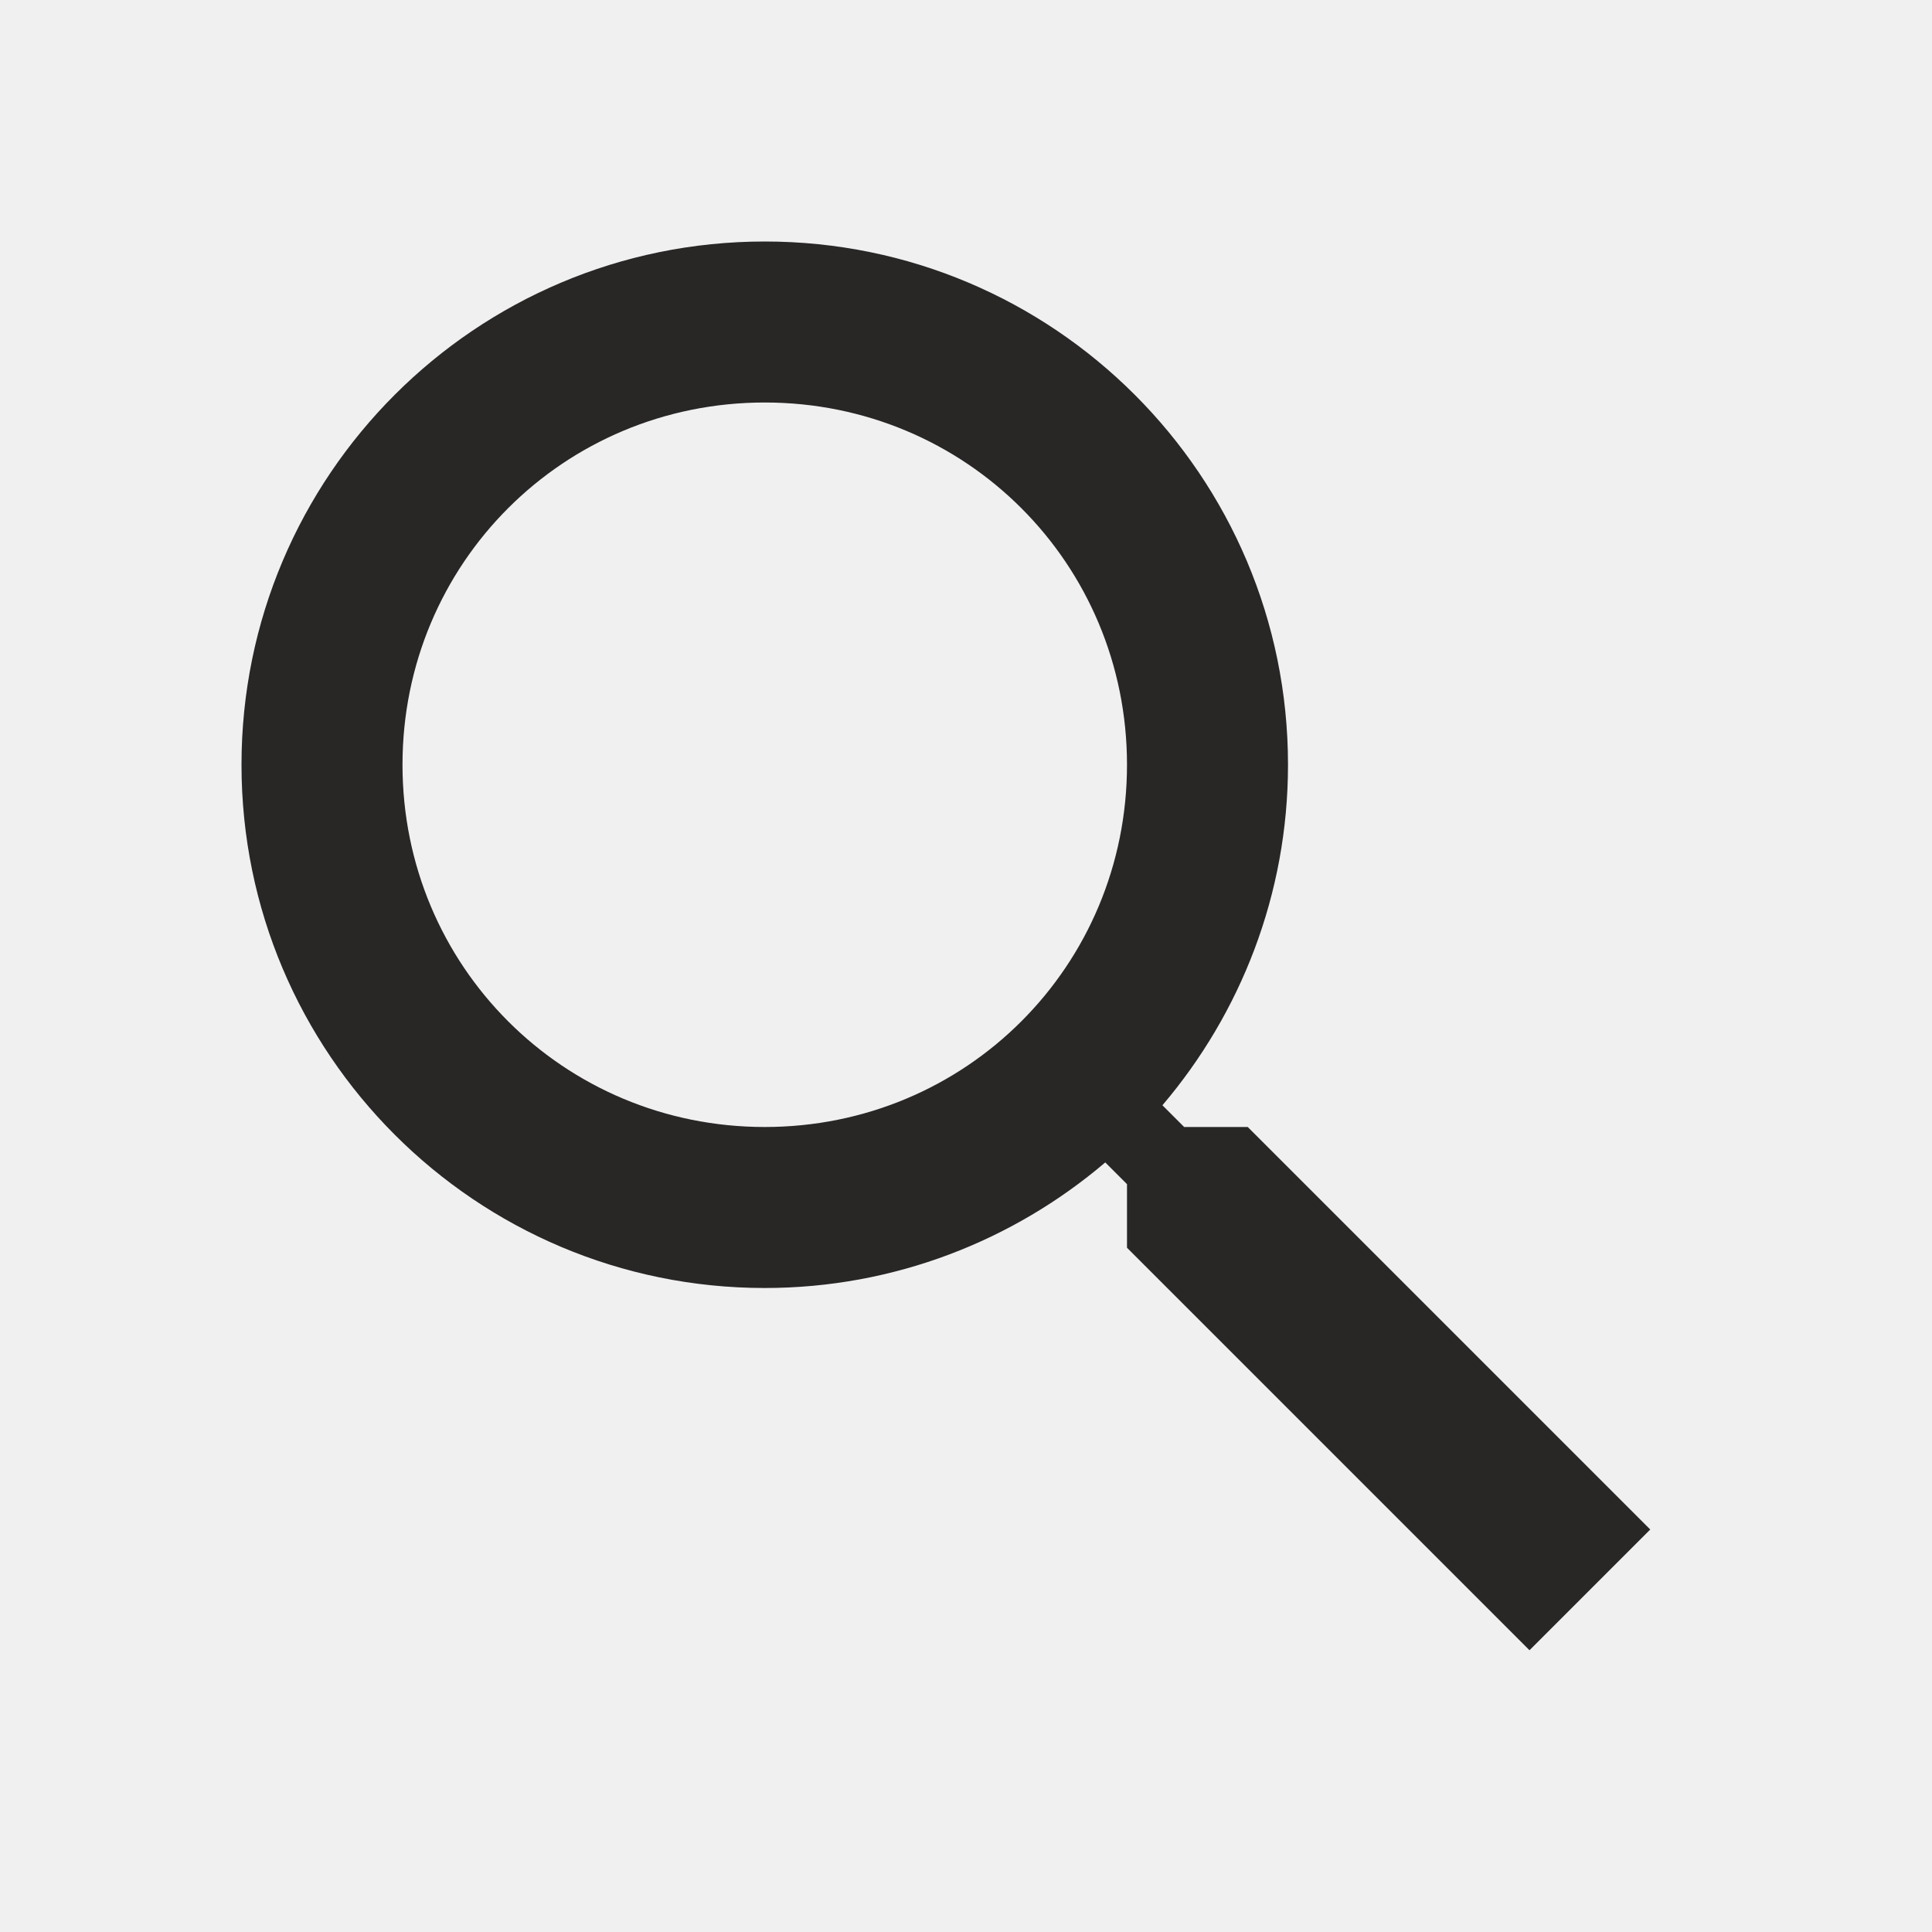
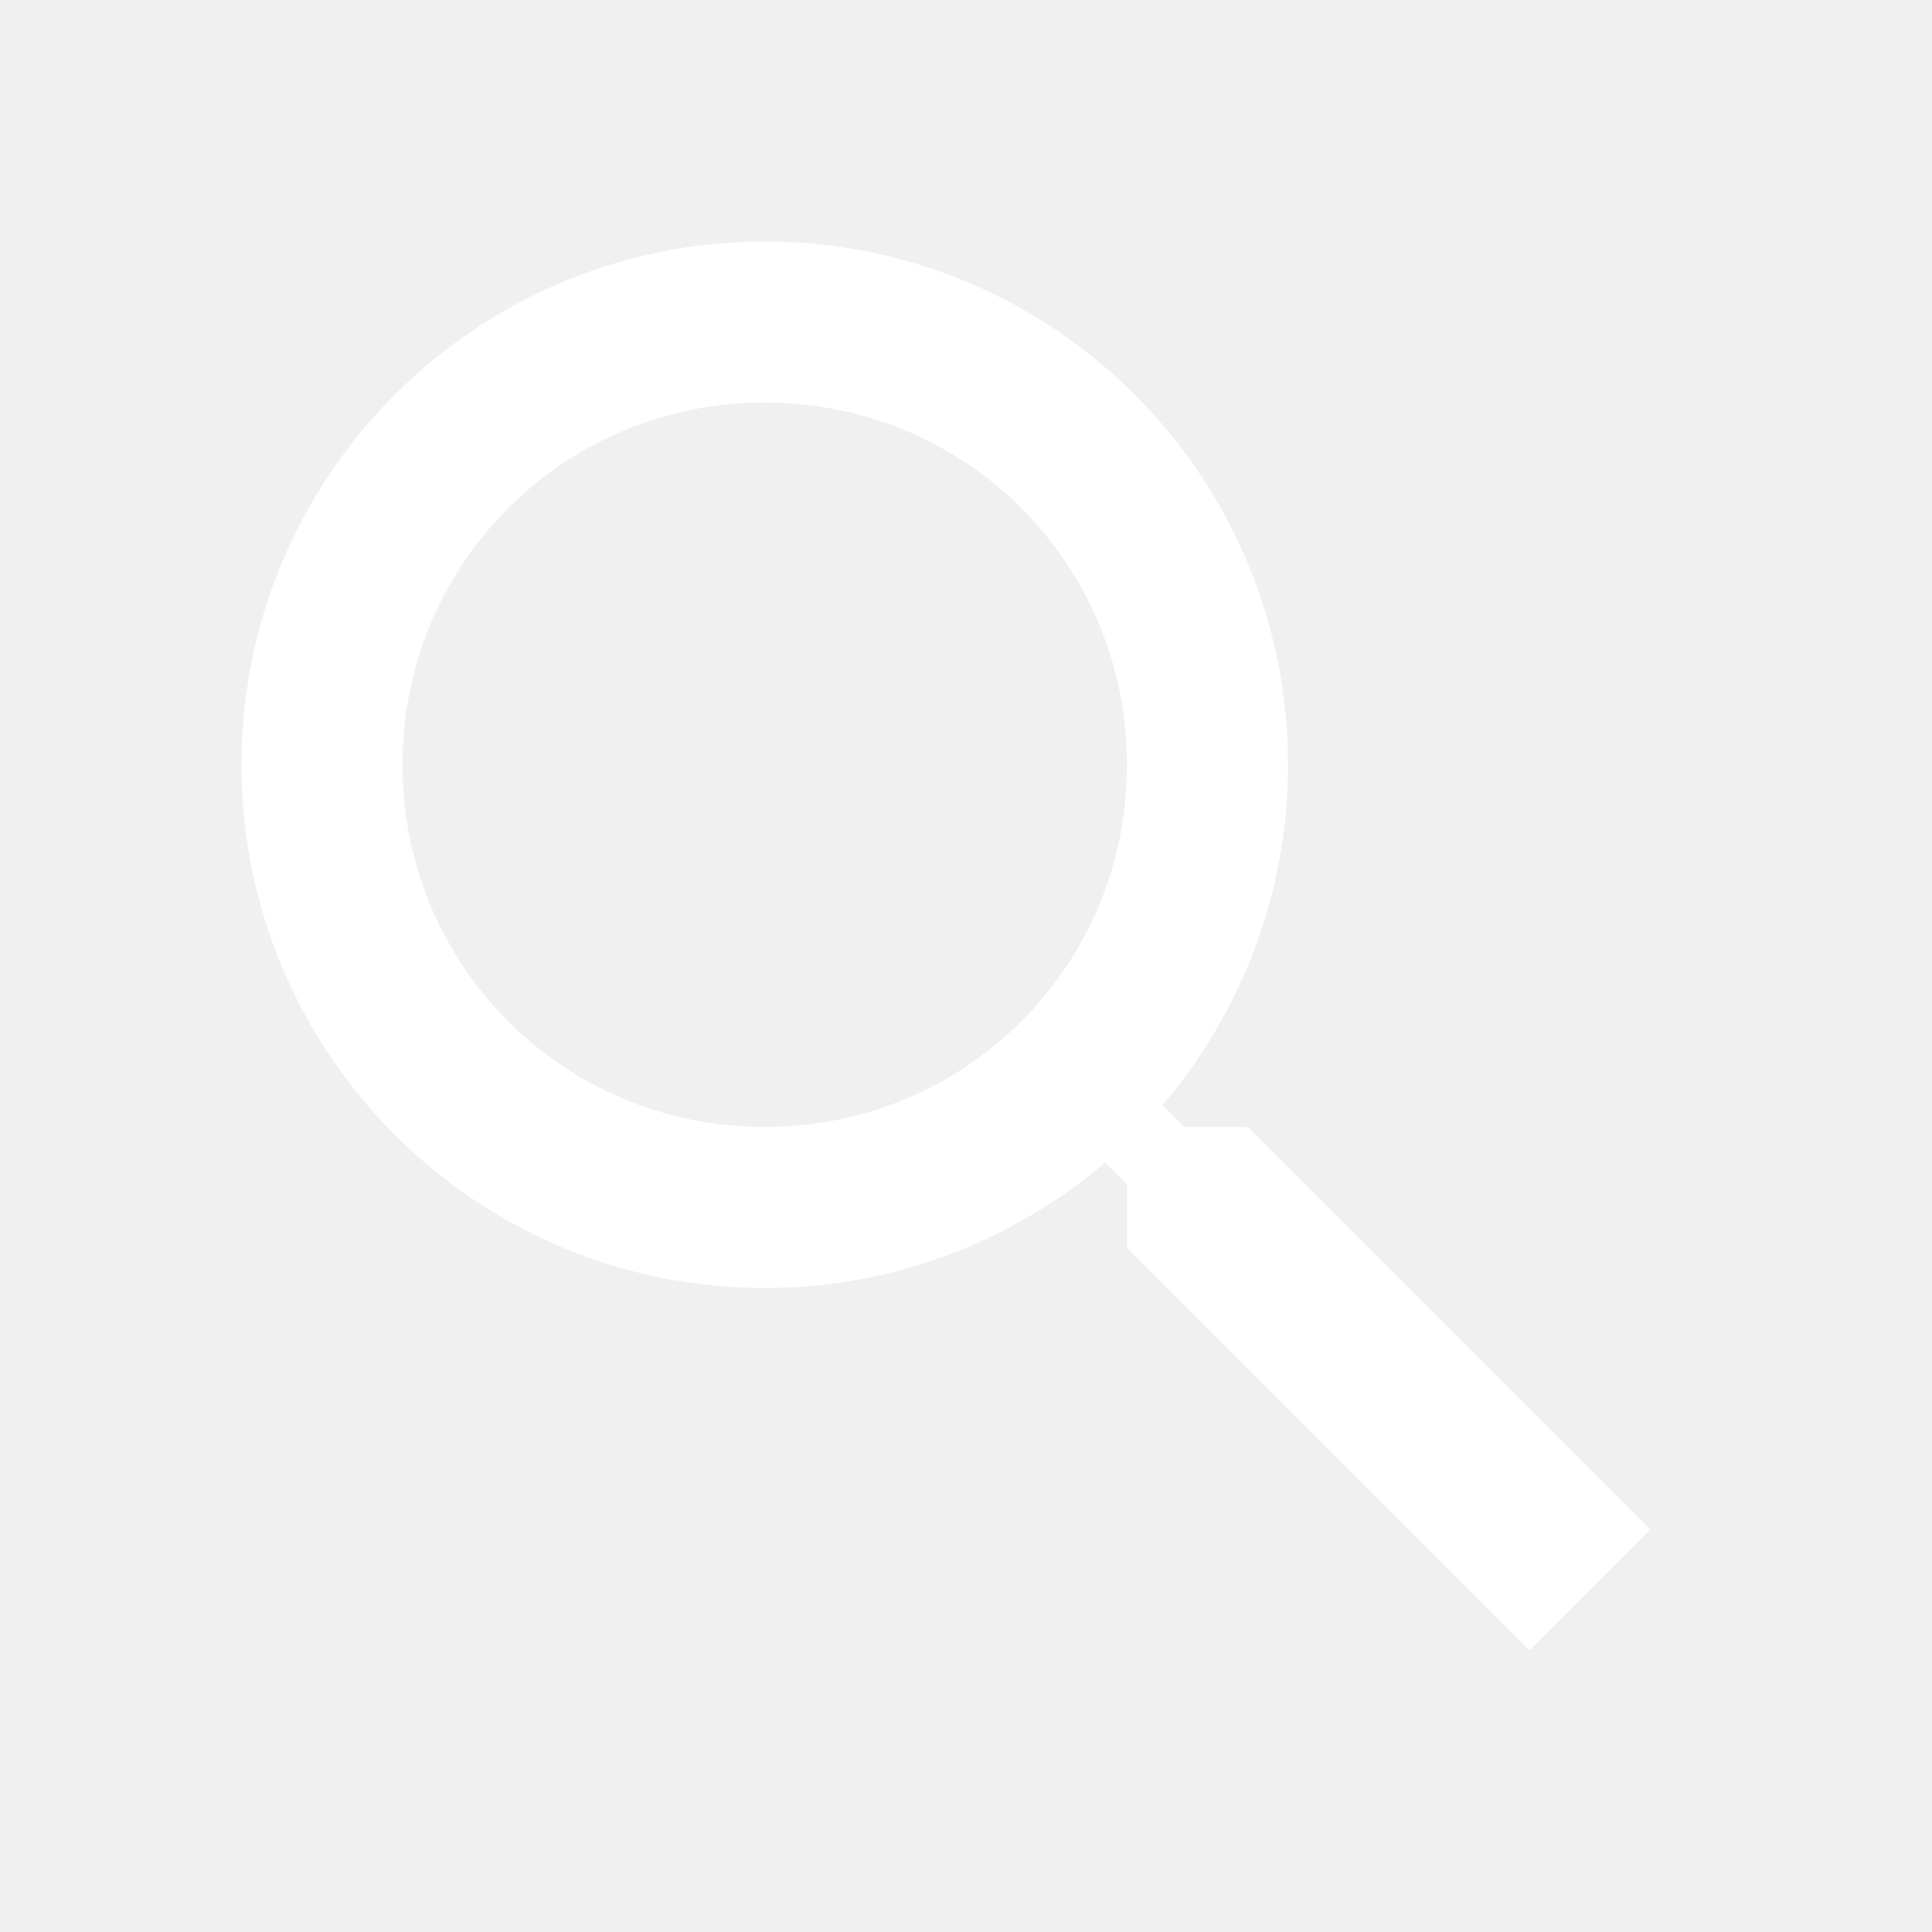
<svg style="width:24px;height:24px" viewBox="0 0 24 24">
-   <path fill="#292626" d="M9.5,3A6.5,6.5 0 0,1 16,9.5C16,11.11 15.41,12.59 14.44,13.73L14.71,14H15.5L20.5,19L19,20.5L14,15.5V14.71L13.73,14.44C12.59,15.41 11.11,16 9.5,16A6.5,6.5 0 0,1 3,9.5A6.5,6.5 0 0,1 9.5,3M9.5,5C7,5 5,7 5,9.5C5,12 7,14 9.5,14C12,14 14,12 14,9.5C14,7 12,5 9.5,5Z" />
+   <path fill="#FFFFFF" d="M9.5,3A6.5,6.5 0 0,1 16,9.5C16,11.11 15.41,12.59 14.44,13.73L14.71,14H15.5L20.5,19L19,20.5L14,15.5V14.71L13.73,14.44C12.59,15.41 11.11,16 9.5,16A6.5,6.5 0 0,1 3,9.5A6.5,6.5 0 0,1 9.5,3M9.5,5C7,5 5,7 5,9.5C5,12 7,14 9.5,14C12,14 14,12 14,9.5C14,7 12,5 9.5,5Z" />
</svg>
